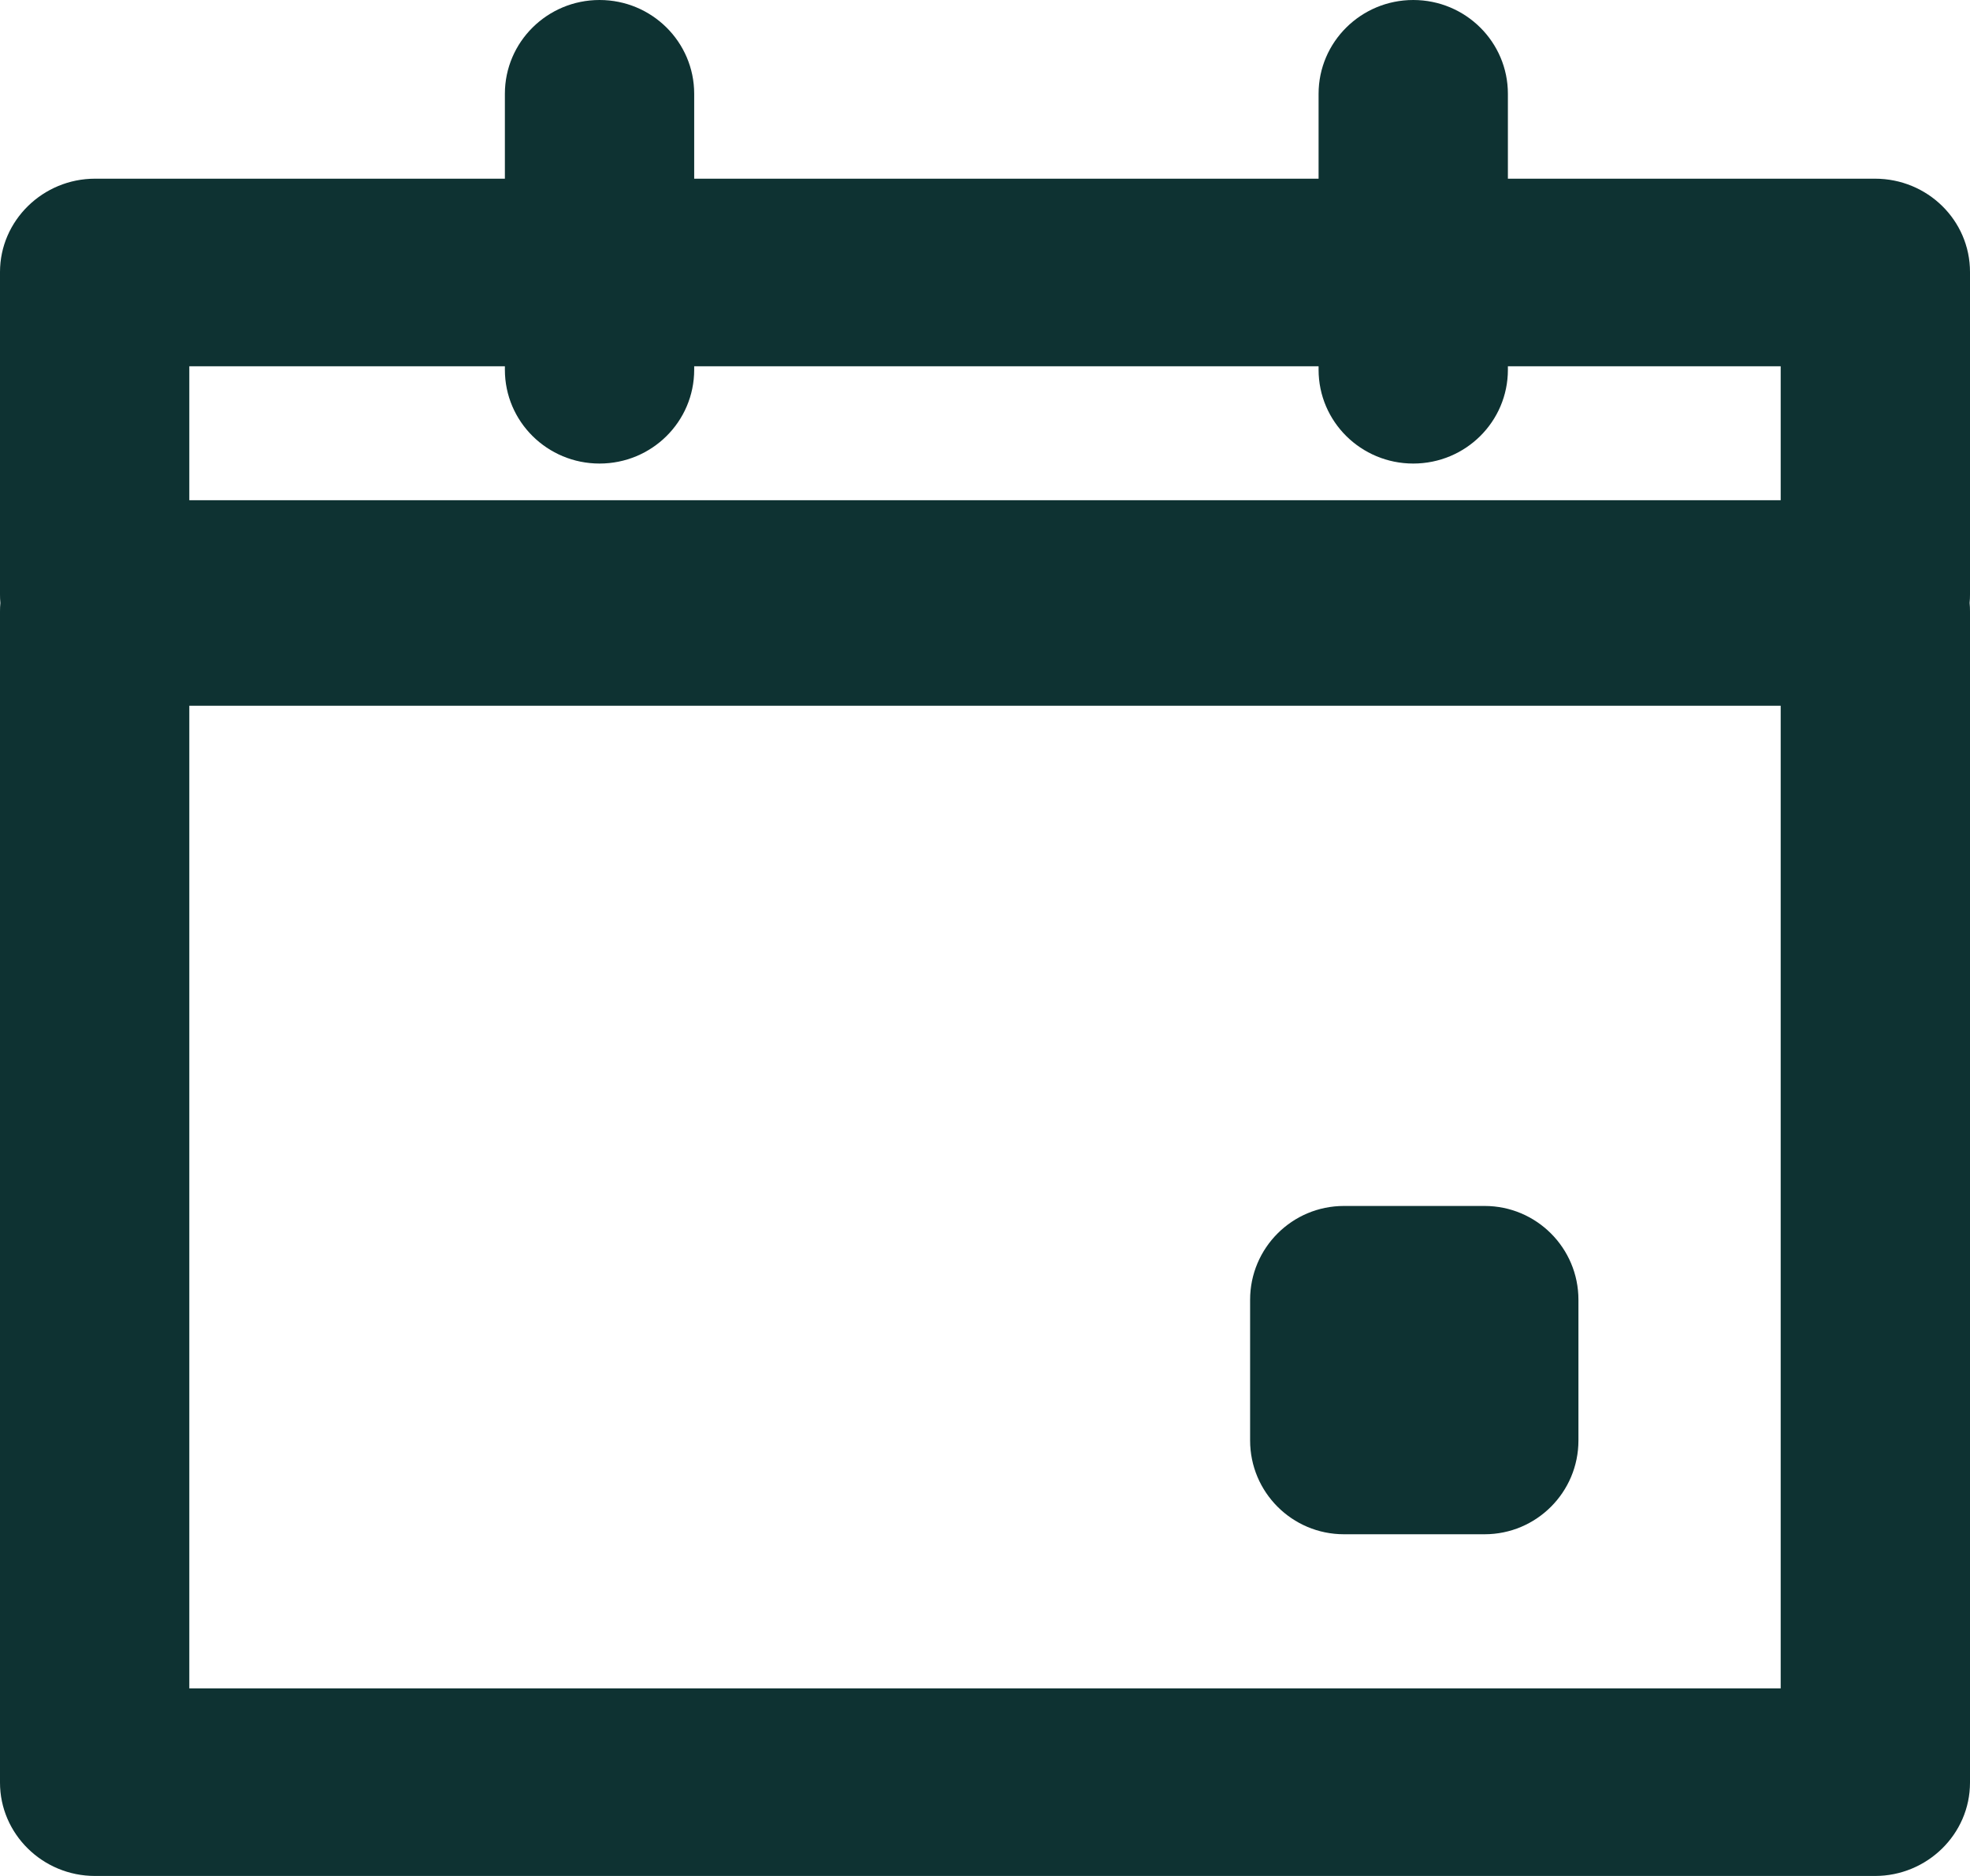
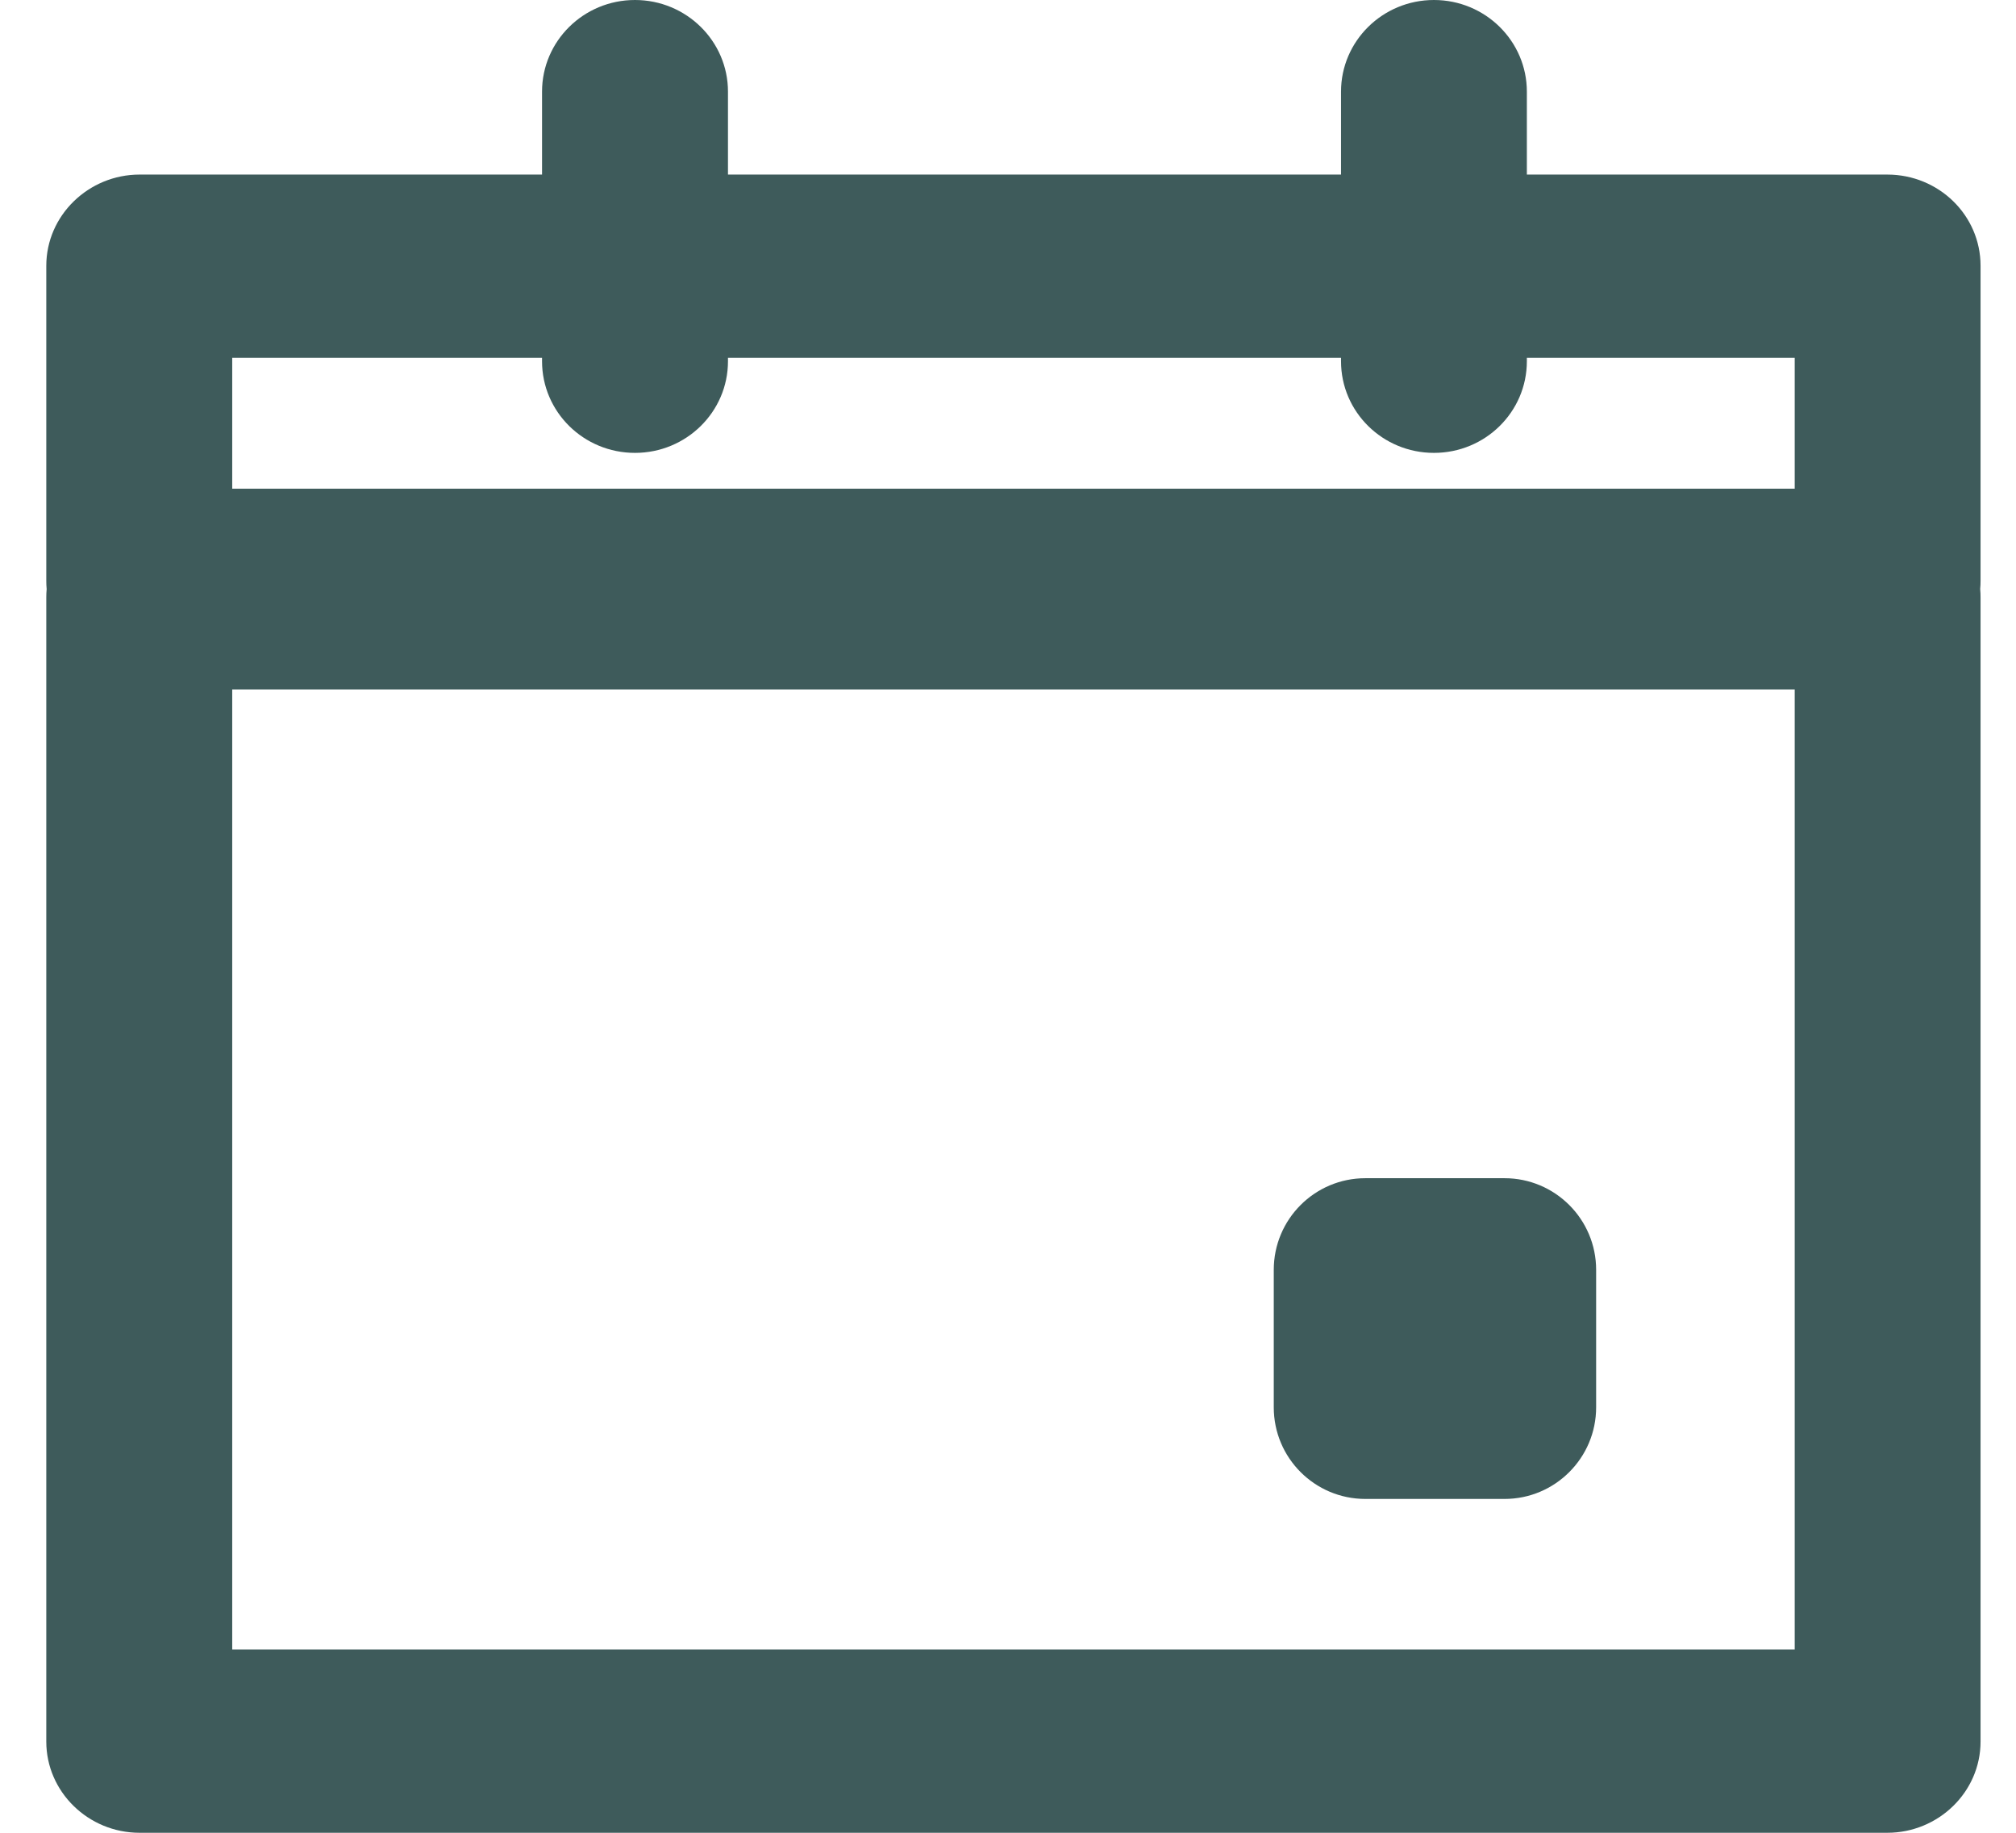
- <svg xmlns="http://www.w3.org/2000/svg" width="21px" height="20px" viewBox="0 0 21 20" version="1.1">
-   <g id="Main" stroke="none" stroke-width="1" fill="none" fill-rule="evenodd">
-     <g id="Home" transform="translate(-564, -761)" fill="#0E3232" fill-rule="nonzero">
-       <g id="Explore" transform="translate(0, 622)">
-         <g id="Explore-Buttons" transform="translate(537, 50)">
-           <g id="Events" transform="translate(27, 89)">
-             <g transform="translate(0, -0)" id="Combined-Shape">
-               <path d="M14.056,1.905 L14.056,1 C14.056,0.448 14.508,4.4408921e-15 15.065,4.4408921e-15 C15.623,4.4408921e-15 16.074,0.448 16.074,1 L16.074,1.905 L19.987,1.905 C20.547,1.905 21,2.349 21,2.9 L21,6.338 C21,6.368 20.999,6.398 20.996,6.428 C20.999,6.458 21,6.488 21,6.519 L21,19.005 C21,19.555 20.542,20 19.987,20 L1.013,20 C0.453,20 4.26325641e-14,19.551 4.26325641e-14,19.005 L4.26325641e-14,6.519 C4.26325641e-14,6.488 0.001,6.458 0.004,6.429 C0.001,6.399 4.26325641e-14,6.368 4.26325641e-14,6.338 L4.26325641e-14,2.9 C4.26325641e-14,2.351 0.458,1.905 1.013,1.905 L5.382,1.905 L5.382,1 C5.382,0.448 5.834,4.4408921e-15 6.391,4.4408921e-15 C6.949,4.4408921e-15 7.4,0.448 7.4,1 L7.4,1.905 L14.056,1.905 Z M16.074,3.905 L16.074,3.942 C16.074,4.495 15.623,4.942 15.065,4.942 C14.508,4.942 14.056,4.495 14.056,3.942 L14.056,3.905 L7.4,3.905 L7.4,3.942 C7.4,4.495 6.949,4.942 6.391,4.942 C5.834,4.942 5.382,4.495 5.382,3.942 L5.382,3.905 L2.018,3.905 L2.018,5.333 L18.982,5.333 L18.982,3.905 L16.074,3.905 Z M2.018,7.524 L2.018,18 L18.982,18 L18.982,7.524 L2.018,7.524 Z M14.326,12.857 L15.826,12.857 C16.378,12.857 16.826,13.305 16.826,13.857 L16.826,15.357 C16.826,15.909 16.378,16.357 15.826,16.357 L14.326,16.357 C13.774,16.357 13.326,15.909 13.326,15.357 L13.326,13.857 C13.326,13.305 13.774,12.857 14.326,12.857 Z" />
+ <svg xmlns="http://www.w3.org/2000/svg" width="22px" height="20px" viewBox="0 0 22 20" version="1.1">
+   <g id="Main" stroke="none" stroke-width="1" fill="none" fill-rule="evenodd" opacity="0.8">
+     <g id="Explore-People" transform="translate(-210, -1149)" fill="#0E3232" fill-rule="nonzero">
+       <g id="Featured" transform="translate(112, 849)">
+         <g id="Record-Card/Person---Condensed" transform="translate(0, 72)">
+           <g id="Connections">
+             <g transform="translate(25.12887, 197)">
+               <g id="Connection-Icons" transform="translate(0, 30)">
+                 <g id="Events" transform="translate(73.37629, 1)">
+                   <g transform="translate(0, -0)" id="Combined-Shape">
+                     <path d="M14.129,1.905 L14.129,1 C14.129,0.448 14.583,4.4408921e-15 15.143,4.4408921e-15 C15.703,4.4408921e-15 16.157,0.448 16.157,1 L16.157,1.905 L20.09,1.905 C20.652,1.905 21.108,2.349 21.108,2.9 L21.108,6.338 C21.108,6.368 21.107,6.398 21.104,6.428 C21.107,6.458 21.108,6.488 21.108,6.519 L21.108,19.005 C21.108,19.555 20.648,20 20.09,20 L1.018,20 C0.456,20 4.27424419e-14,19.551 4.27424419e-14,19.005 L4.27424419e-14,6.519 C4.27424419e-14,6.488 0.001,6.458 0.004,6.429 C0.001,6.399 4.27424419e-14,6.368 4.27424419e-14,6.338 L4.27424419e-14,2.9 C4.27424419e-14,2.351 0.461,1.905 1.018,1.905 L5.41,1.905 L5.41,1 C5.41,0.448 5.864,4.4408921e-15 6.424,4.4408921e-15 C6.984,4.4408921e-15 7.439,0.448 7.439,1 L7.439,1.905 L14.129,1.905 Z M16.157,3.905 L16.157,3.942 C16.157,4.495 15.703,4.942 15.143,4.942 C14.583,4.942 14.129,4.495 14.129,3.942 L14.129,3.905 L7.439,3.905 L7.439,3.942 C7.439,4.495 6.984,4.942 6.424,4.942 C5.864,4.942 5.41,4.495 5.41,3.942 L5.41,3.905 L2.029,3.905 L2.029,5.333 L19.08,5.333 L19.08,3.905 L16.157,3.905 Z M2.029,7.524 L2.029,18 L19.08,18 L19.08,7.524 L2.029,7.524 Z M14.395,12.857 L15.913,12.857 C16.465,12.857 16.913,13.305 16.913,13.857 L16.913,15.357 C16.913,15.909 16.465,16.357 15.913,16.357 L14.395,16.357 C13.842,16.357 13.395,15.909 13.395,15.357 L13.395,13.857 C13.395,13.305 13.842,12.857 14.395,12.857 Z" />
+                   </g>
+                 </g>
+               </g>
            </g>
          </g>
        </g>
      </g>
    </g>
  </g>
</svg>
